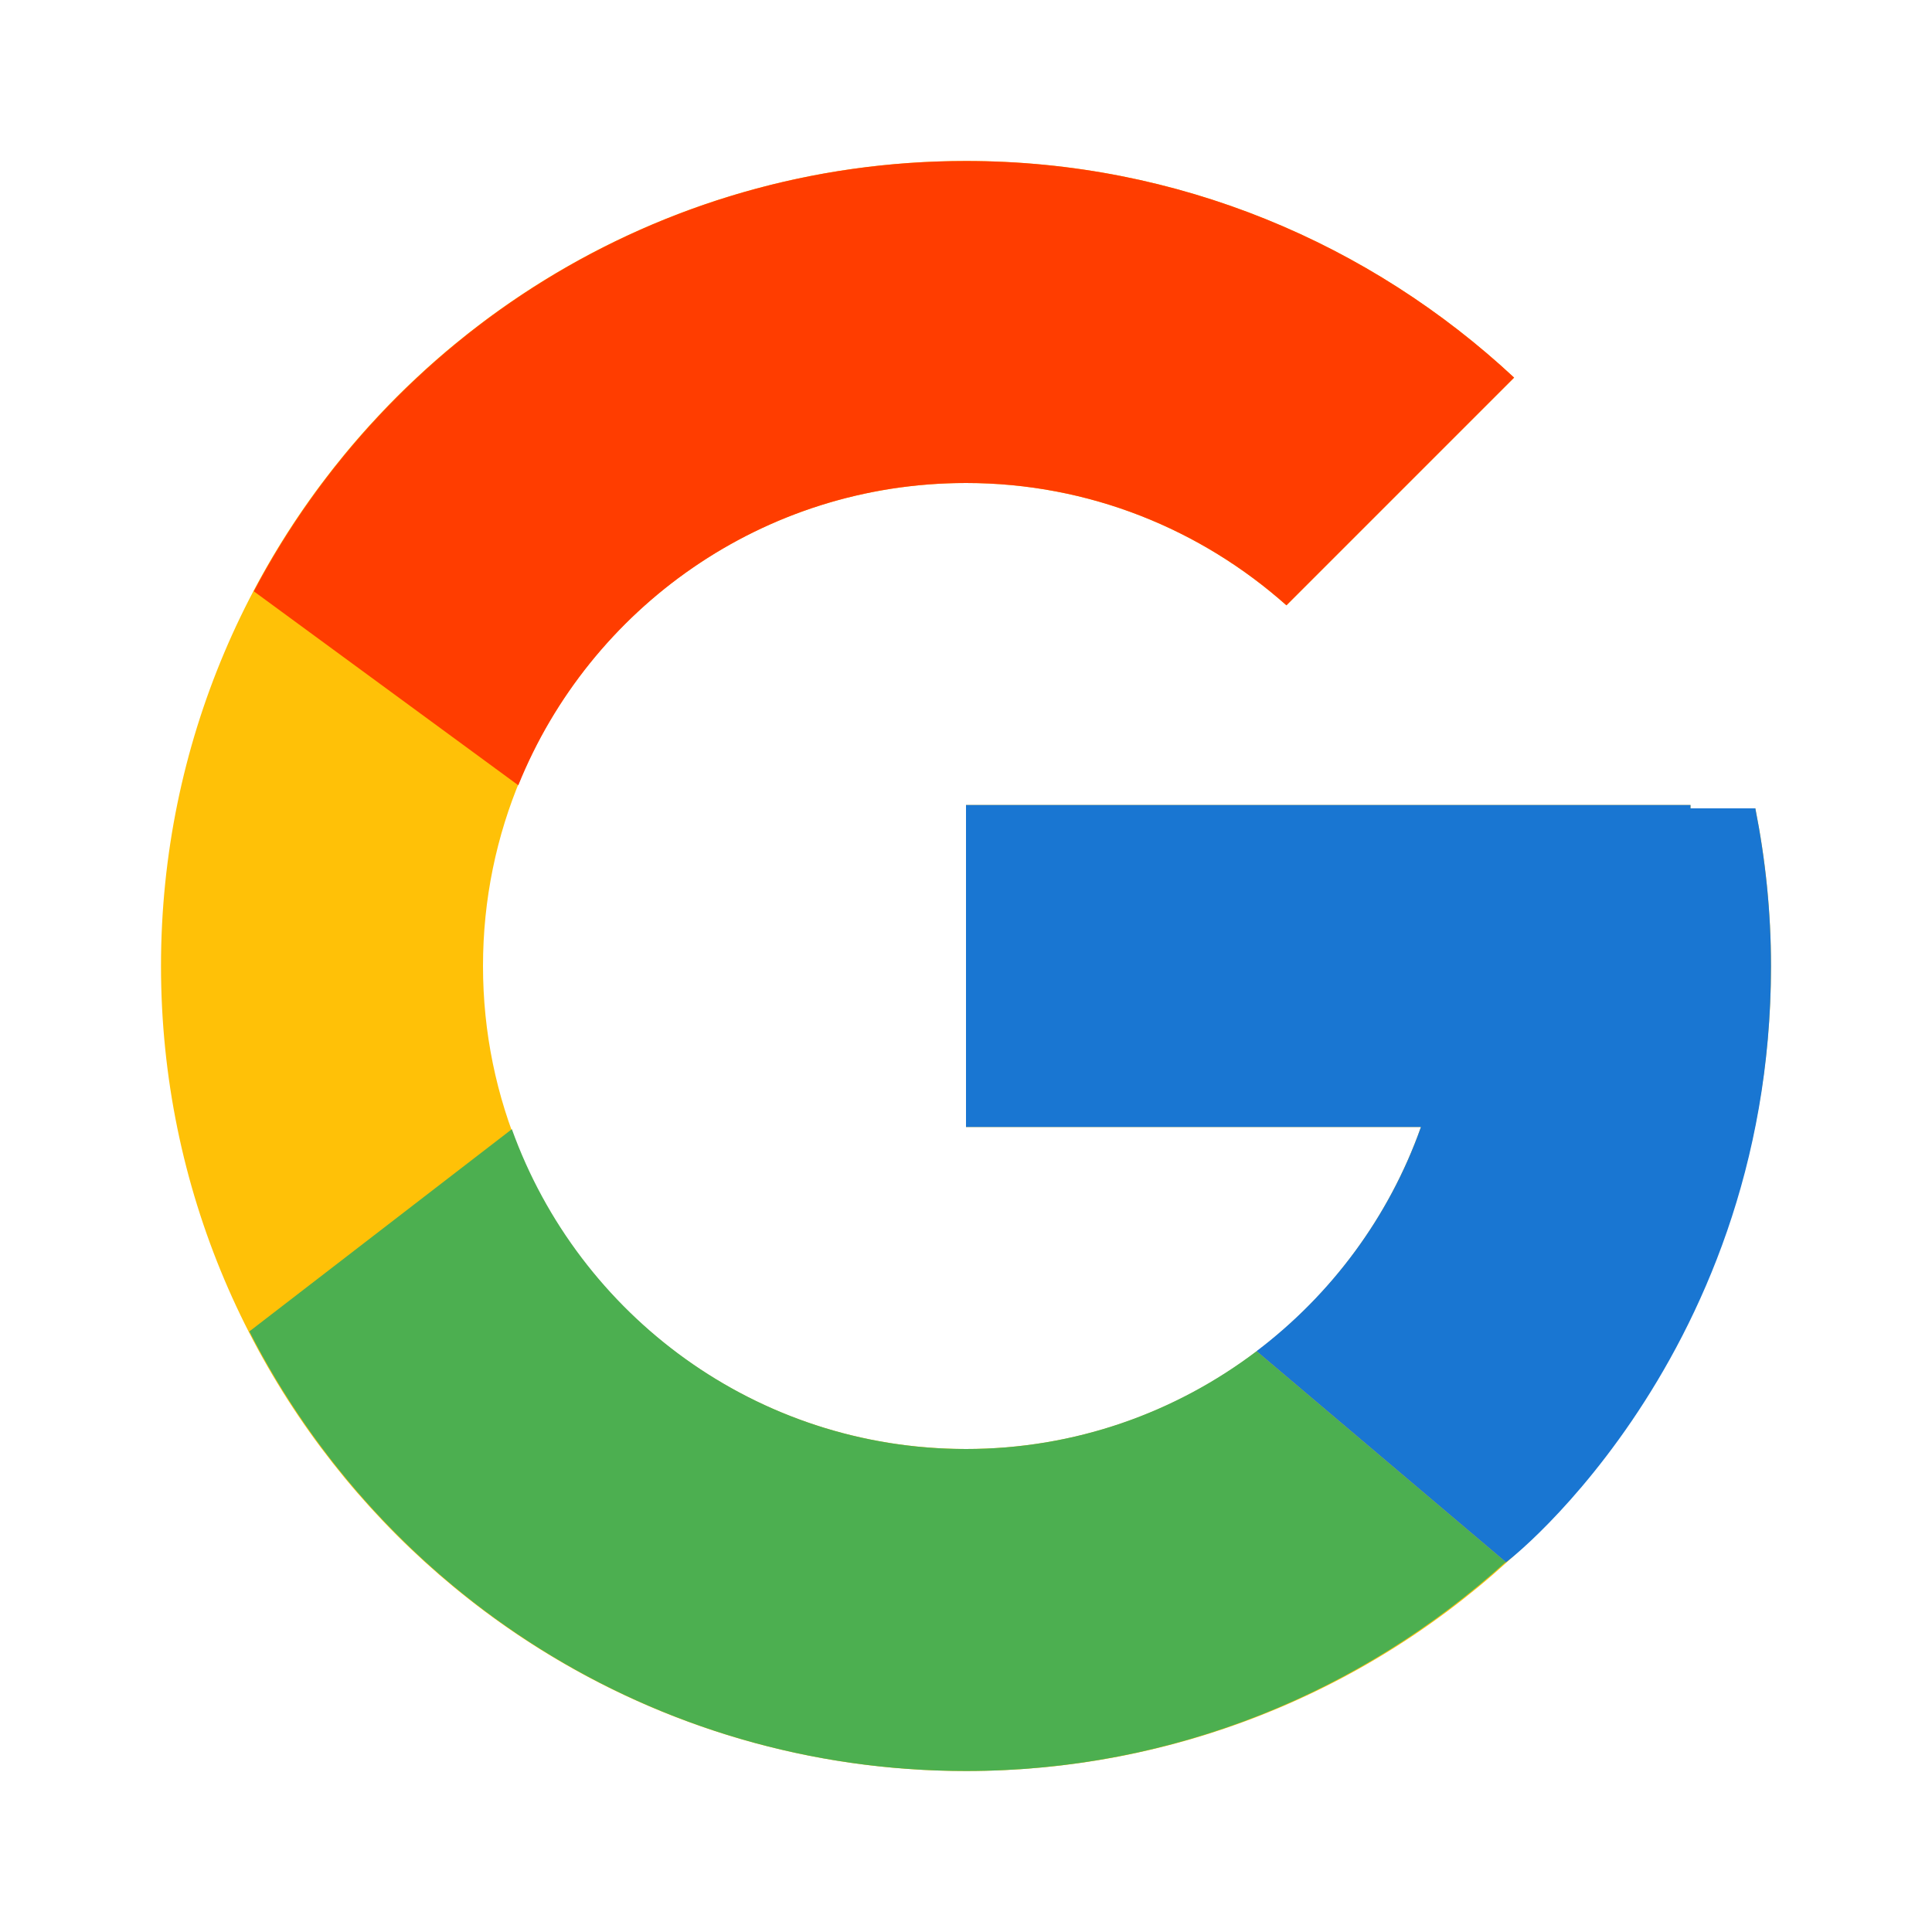
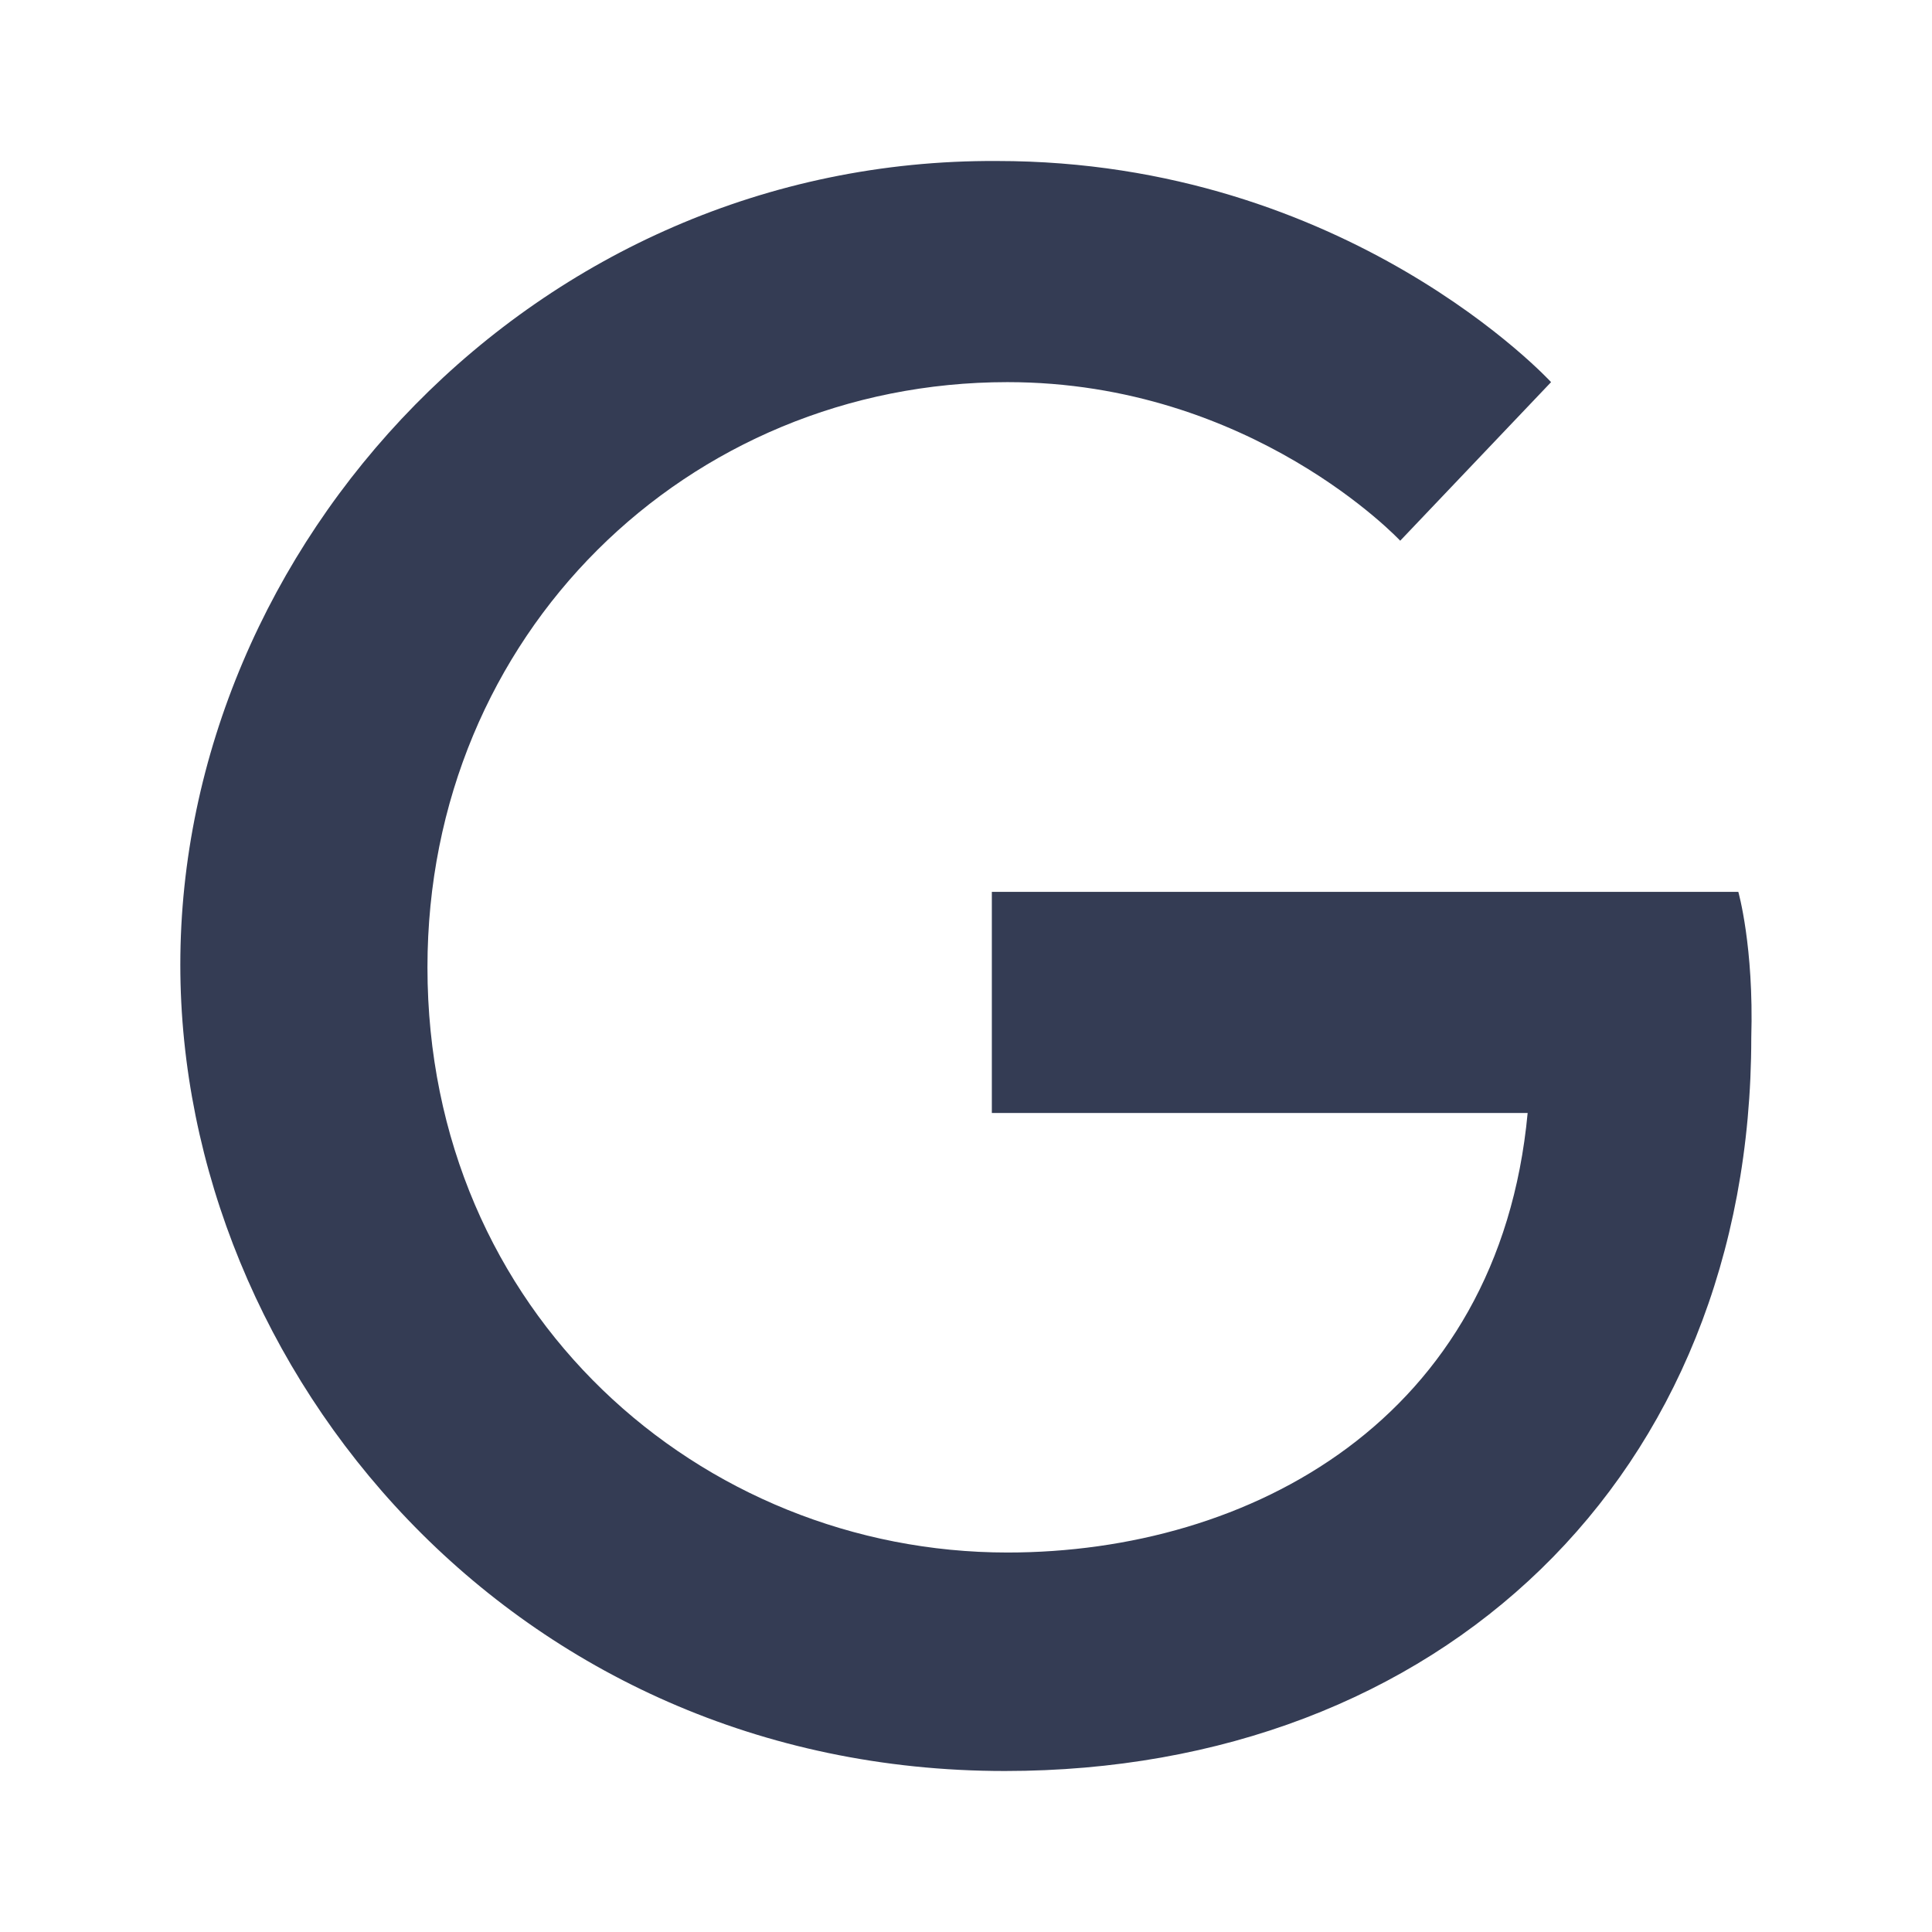
- <svg xmlns="http://www.w3.org/2000/svg" viewBox="0 0 48 48">
-   <path fill="#FFC107" d="M43.611,20.083H42V20H24v8h11.303c-1.649,4.657-6.08,8-11.303,8c-6.627,0-12-5.373-12-12c0-6.627,5.373-12,12-12c3.059,0,5.842,1.154,7.961,3.039l5.657-5.657C34.046,6.053,29.268,4,24,4C12.955,4,4,12.955,4,24c0,11.045,8.955,20,20,20c11.045,0,20-8.955,20-20C44,22.659,43.862,21.35,43.611,20.083z" />
-   <path fill="#FF3D00" d="M6.306,14.691l6.571,4.819C14.655,15.108,18.961,12,24,12c3.059,0,5.842,1.154,7.961,3.039l5.657-5.657C34.046,6.053,29.268,4,24,4C16.318,4,9.656,8.337,6.306,14.691z" />
-   <path fill="#4CAF50" d="M24,44c5.166,0,9.86-1.977,13.409-5.192l-6.19-5.238C29.211,35.091,26.715,36,24,36c-5.202,0-9.619-3.317-11.283-7.946l-6.522,5.025C9.505,39.556,16.227,44,24,44z" />
-   <path fill="#1976D2" d="M43.611,20.083H42V20H24v8h11.303c-0.792,2.237-2.231,4.166-4.087,5.571c0.001-0.001,0.002-0.001,0.003-0.002l6.19,5.238C36.971,39.205,44,34,44,24C44,22.659,43.862,21.35,43.611,20.083z" />
+ <svg xmlns="http://www.w3.org/2000/svg" width="80" height="80" viewBox="0 0 24 24" fill="none" transform="rotate(0 0 0)">
+   <path d="M21.594 11.079H12.321V13.826H18.977C18.621 17.638 15.52 19.286 12.515 19.286C8.702 19.286 5.31 16.314 5.31 12.016C5.31 7.881 8.541 4.747 12.515 4.747C15.552 4.747 17.394 6.717 17.394 6.717L19.268 4.747C19.268 4.747 16.747 2 12.386 2C6.634 1.968 2.24 6.782 2.24 11.984C2.24 17.024 6.376 22 12.482 22C17.878 22 21.755 18.349 21.755 12.889C21.788 11.758 21.594 11.079 21.594 11.079Z" fill="#343C54" />
</svg>
